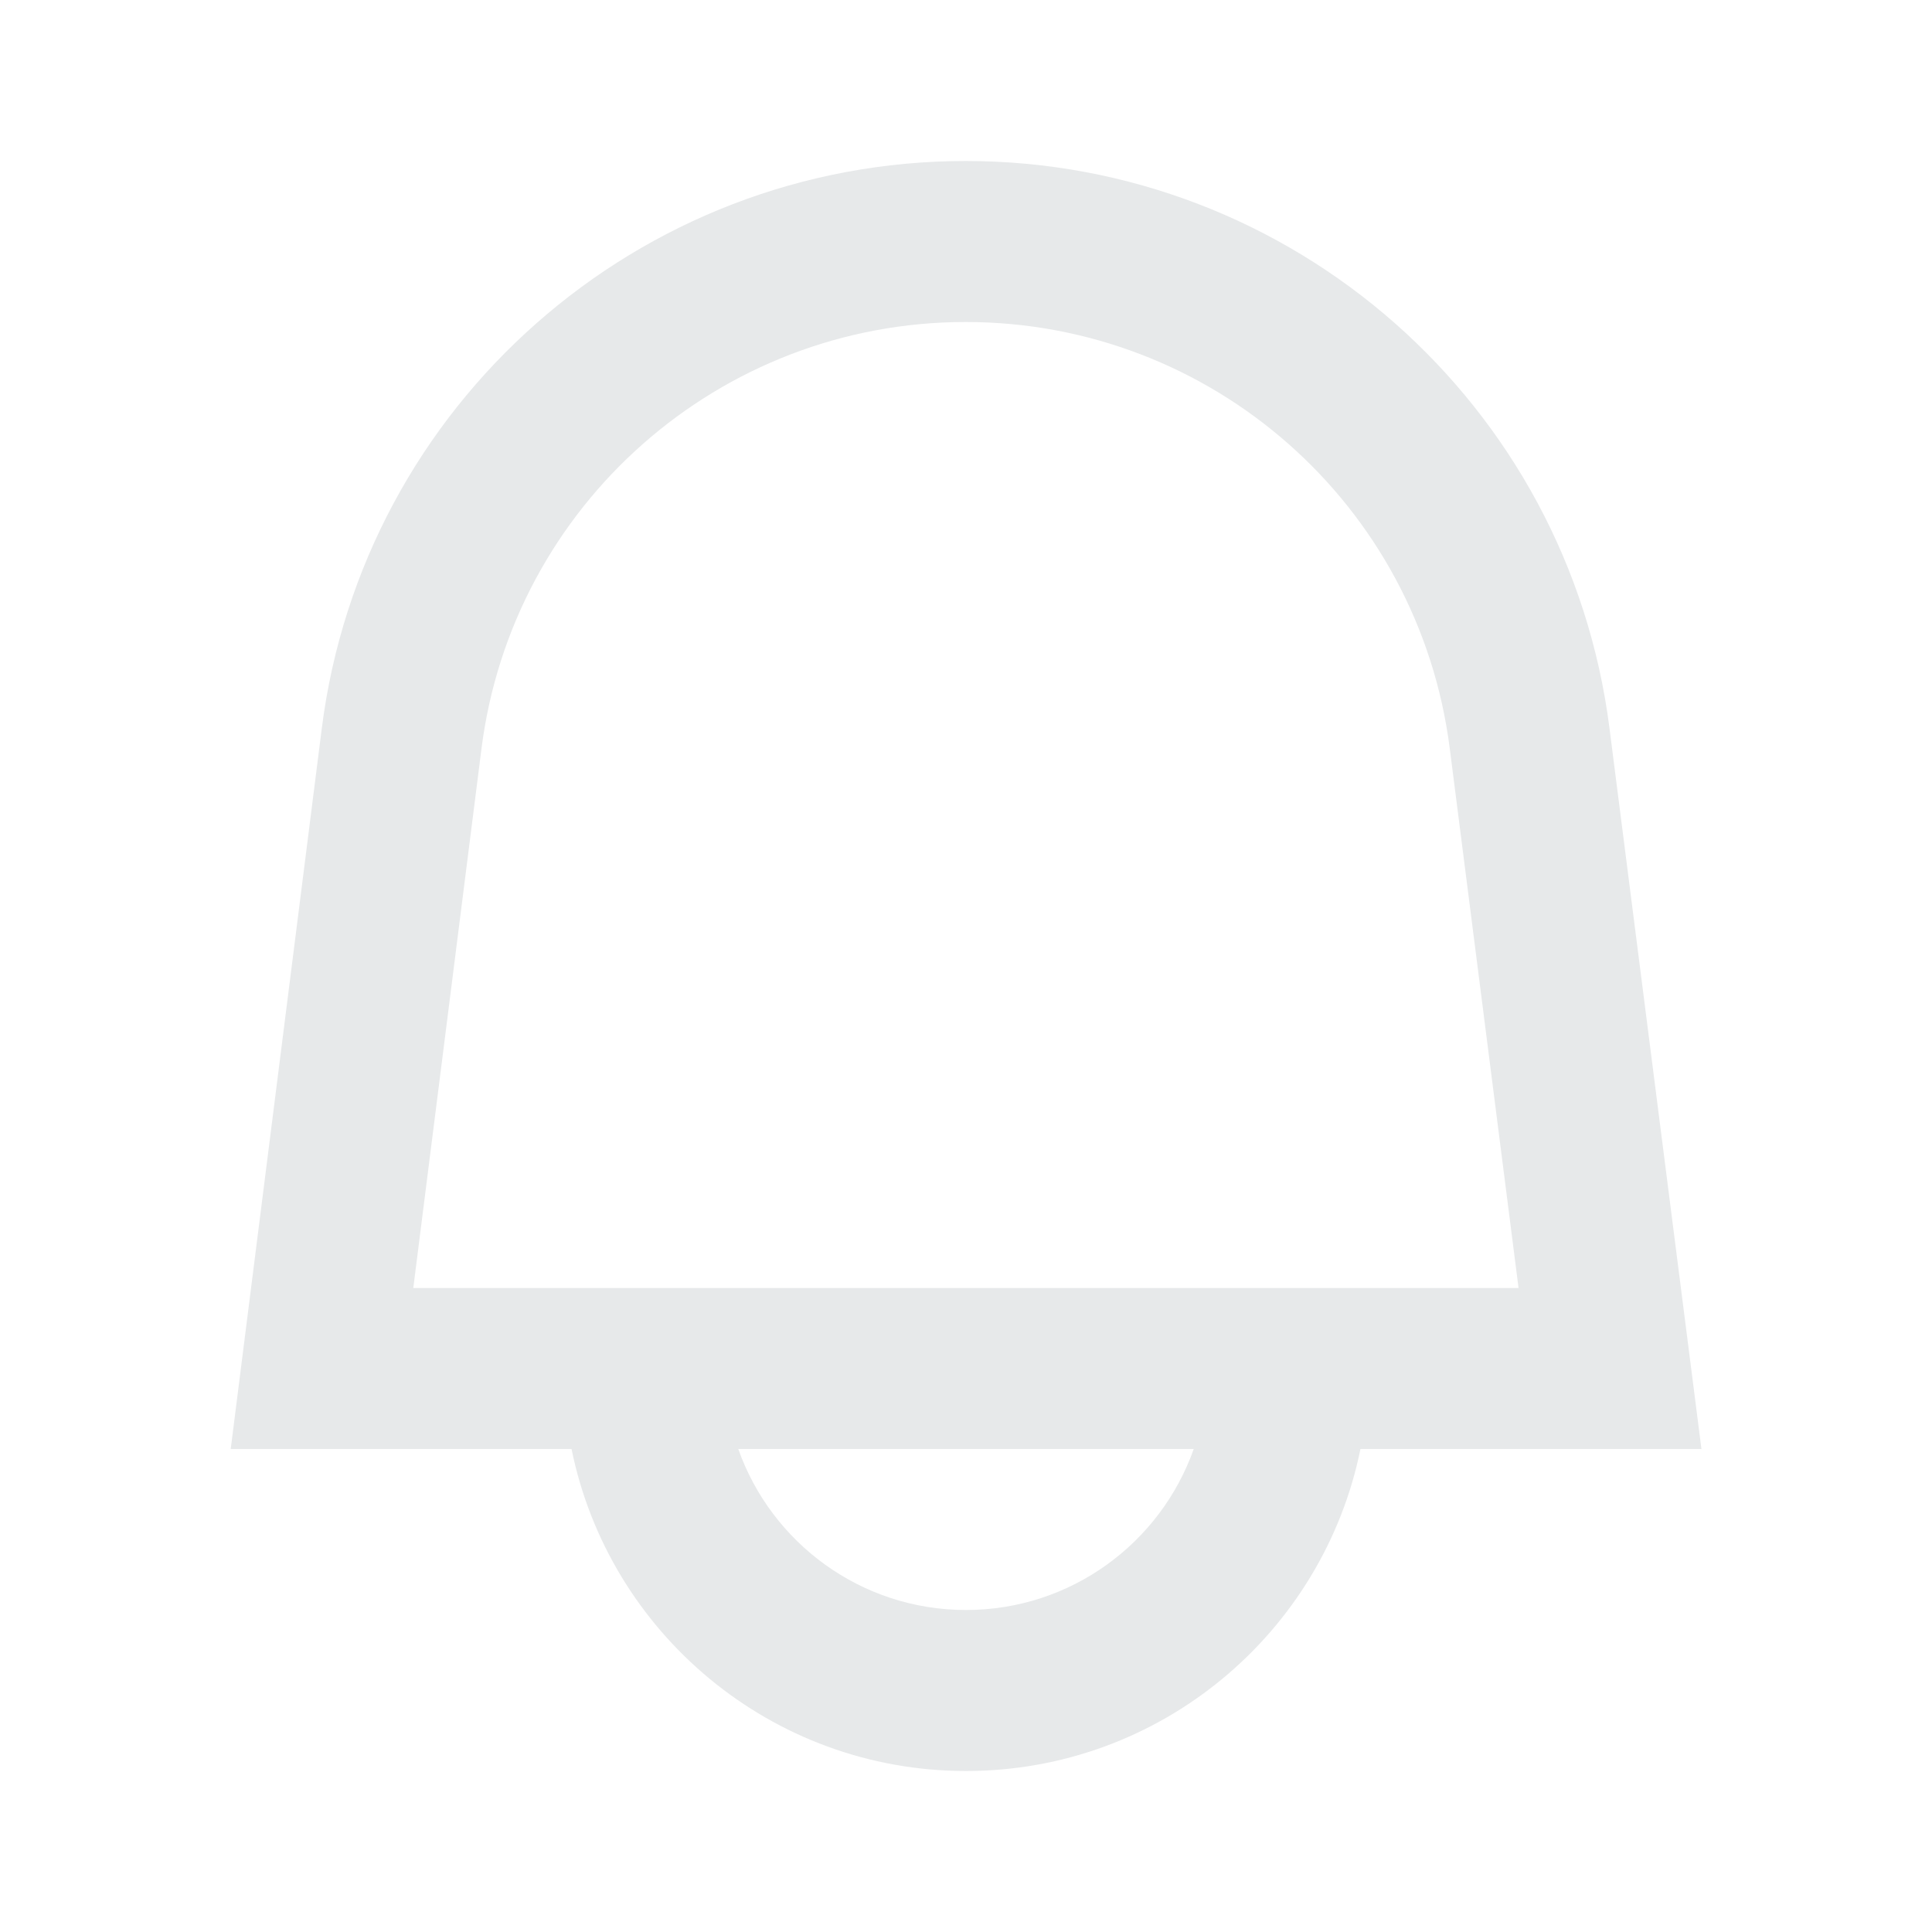
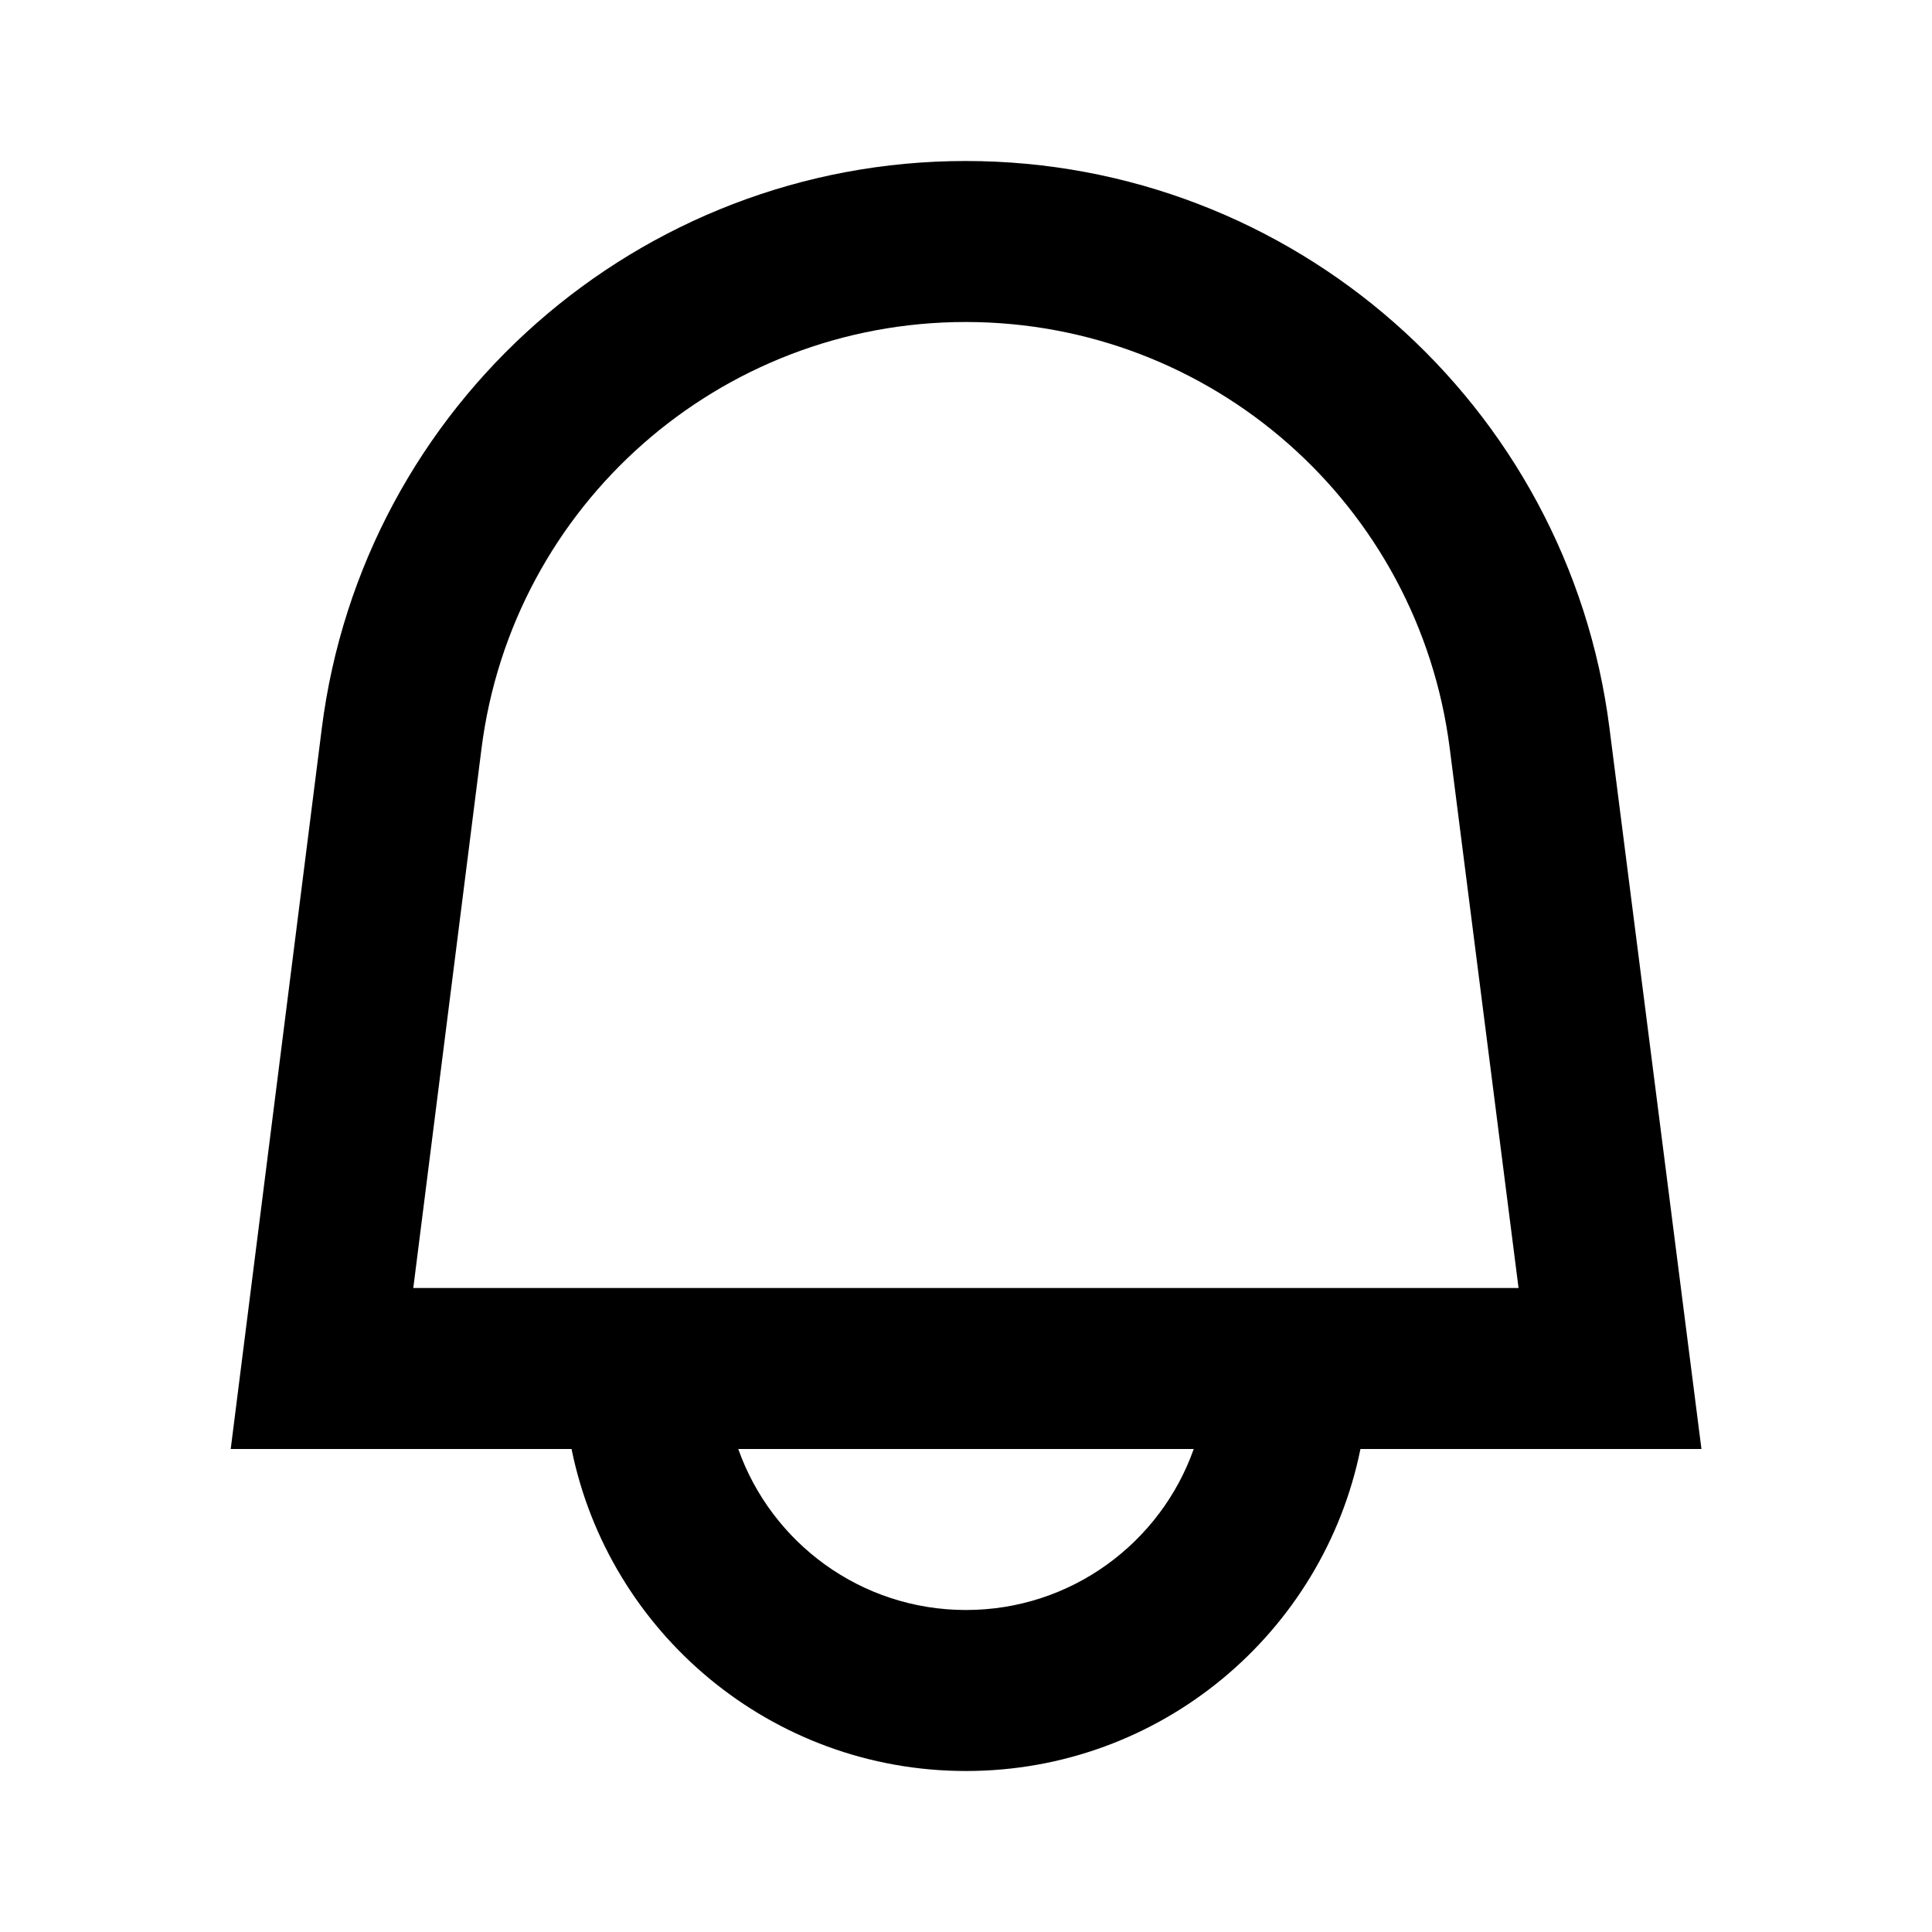
<svg xmlns="http://www.w3.org/2000/svg" viewBox="0 0 24 24" aria-hidden="true">
  <g>
-     <path fill="#e7e9ea" d="M19.993 9.042C19.48 5.017 16.054 2 11.996 2s-7.49 3.021-7.999 7.051L2.866 18H7.1c.463 2.282 2.481 4 4.9 4s4.437-1.718 4.9-4h4.236l-1.143-8.958zM12 20c-1.306 0-2.417-.835-2.829-2h5.658c-.412 1.165-1.523 2-2.829 2zm-6.866-4l.847-6.698C6.364 6.272 8.941 4 11.996 4s5.627 2.268 6.013 5.295L18.864 16H5.134z" />
+     <path d="M19.993 9.042C19.48 5.017 16.054 2 11.996 2s-7.49 3.021-7.999 7.051L2.866 18H7.1c.463 2.282 2.481 4 4.9 4s4.437-1.718 4.9-4h4.236l-1.143-8.958zM12 20c-1.306 0-2.417-.835-2.829-2h5.658c-.412 1.165-1.523 2-2.829 2zm-6.866-4l.847-6.698C6.364 6.272 8.941 4 11.996 4s5.627 2.268 6.013 5.295L18.864 16H5.134z" />
  </g>
</svg>
